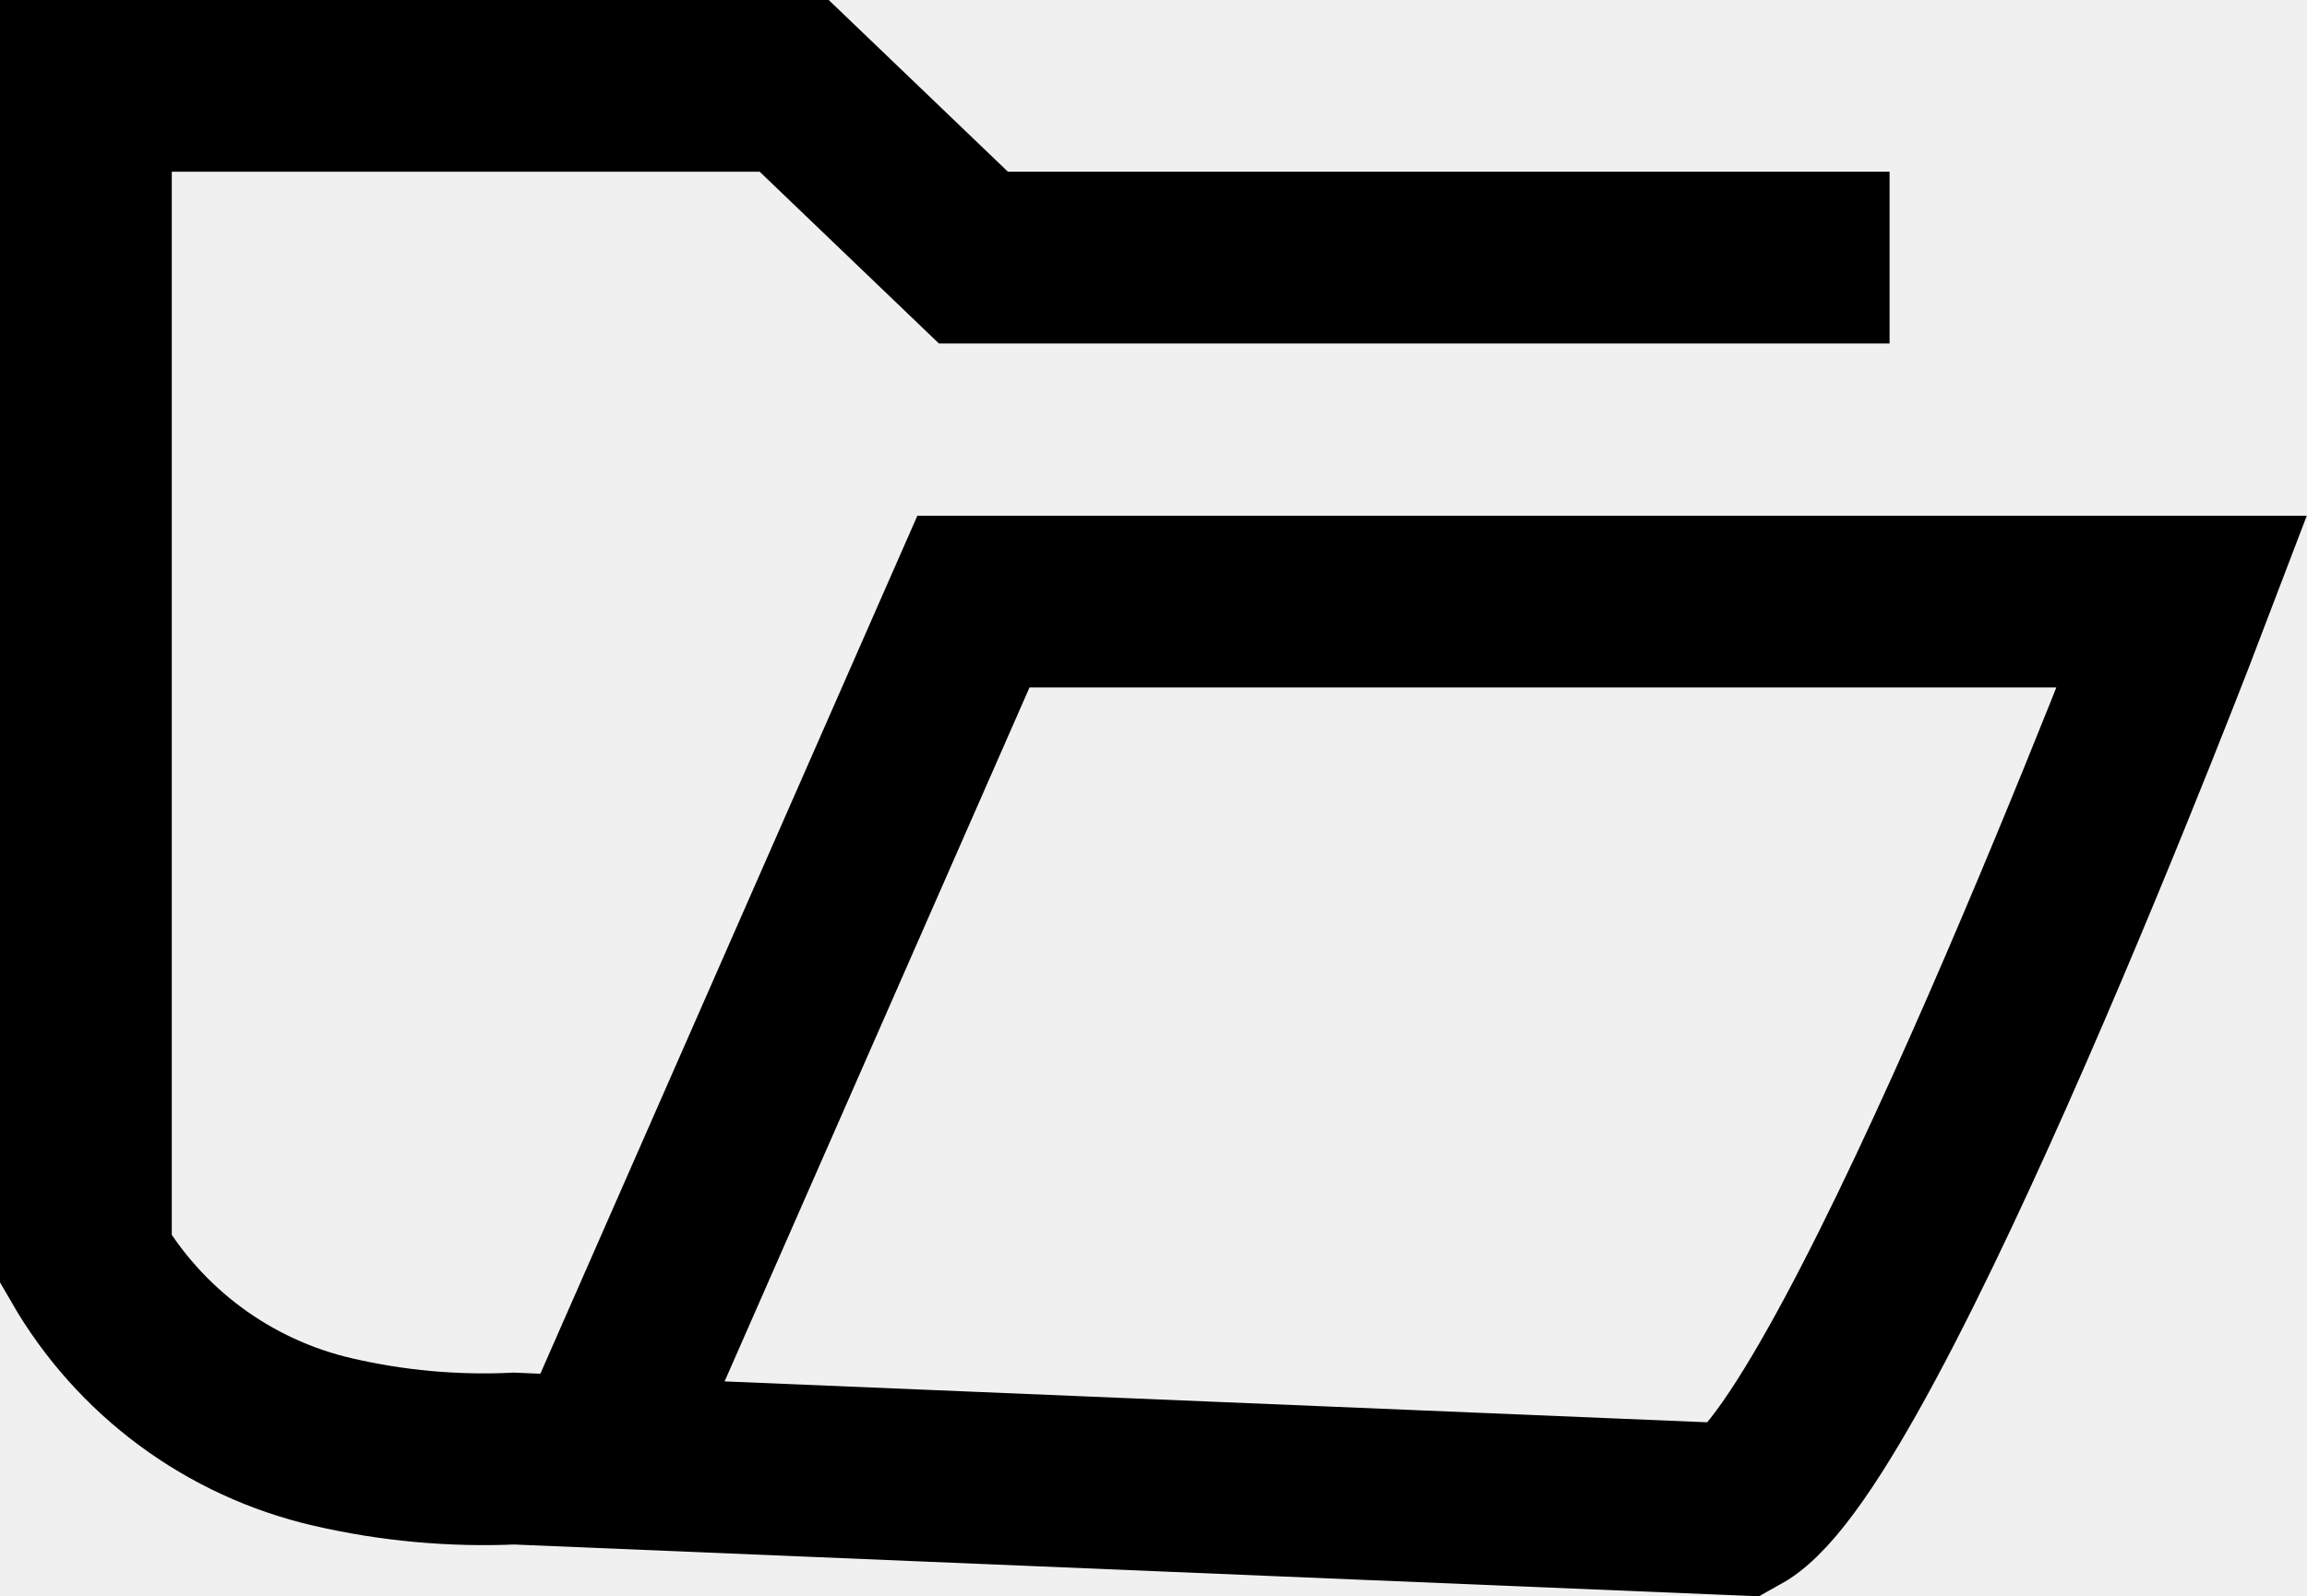
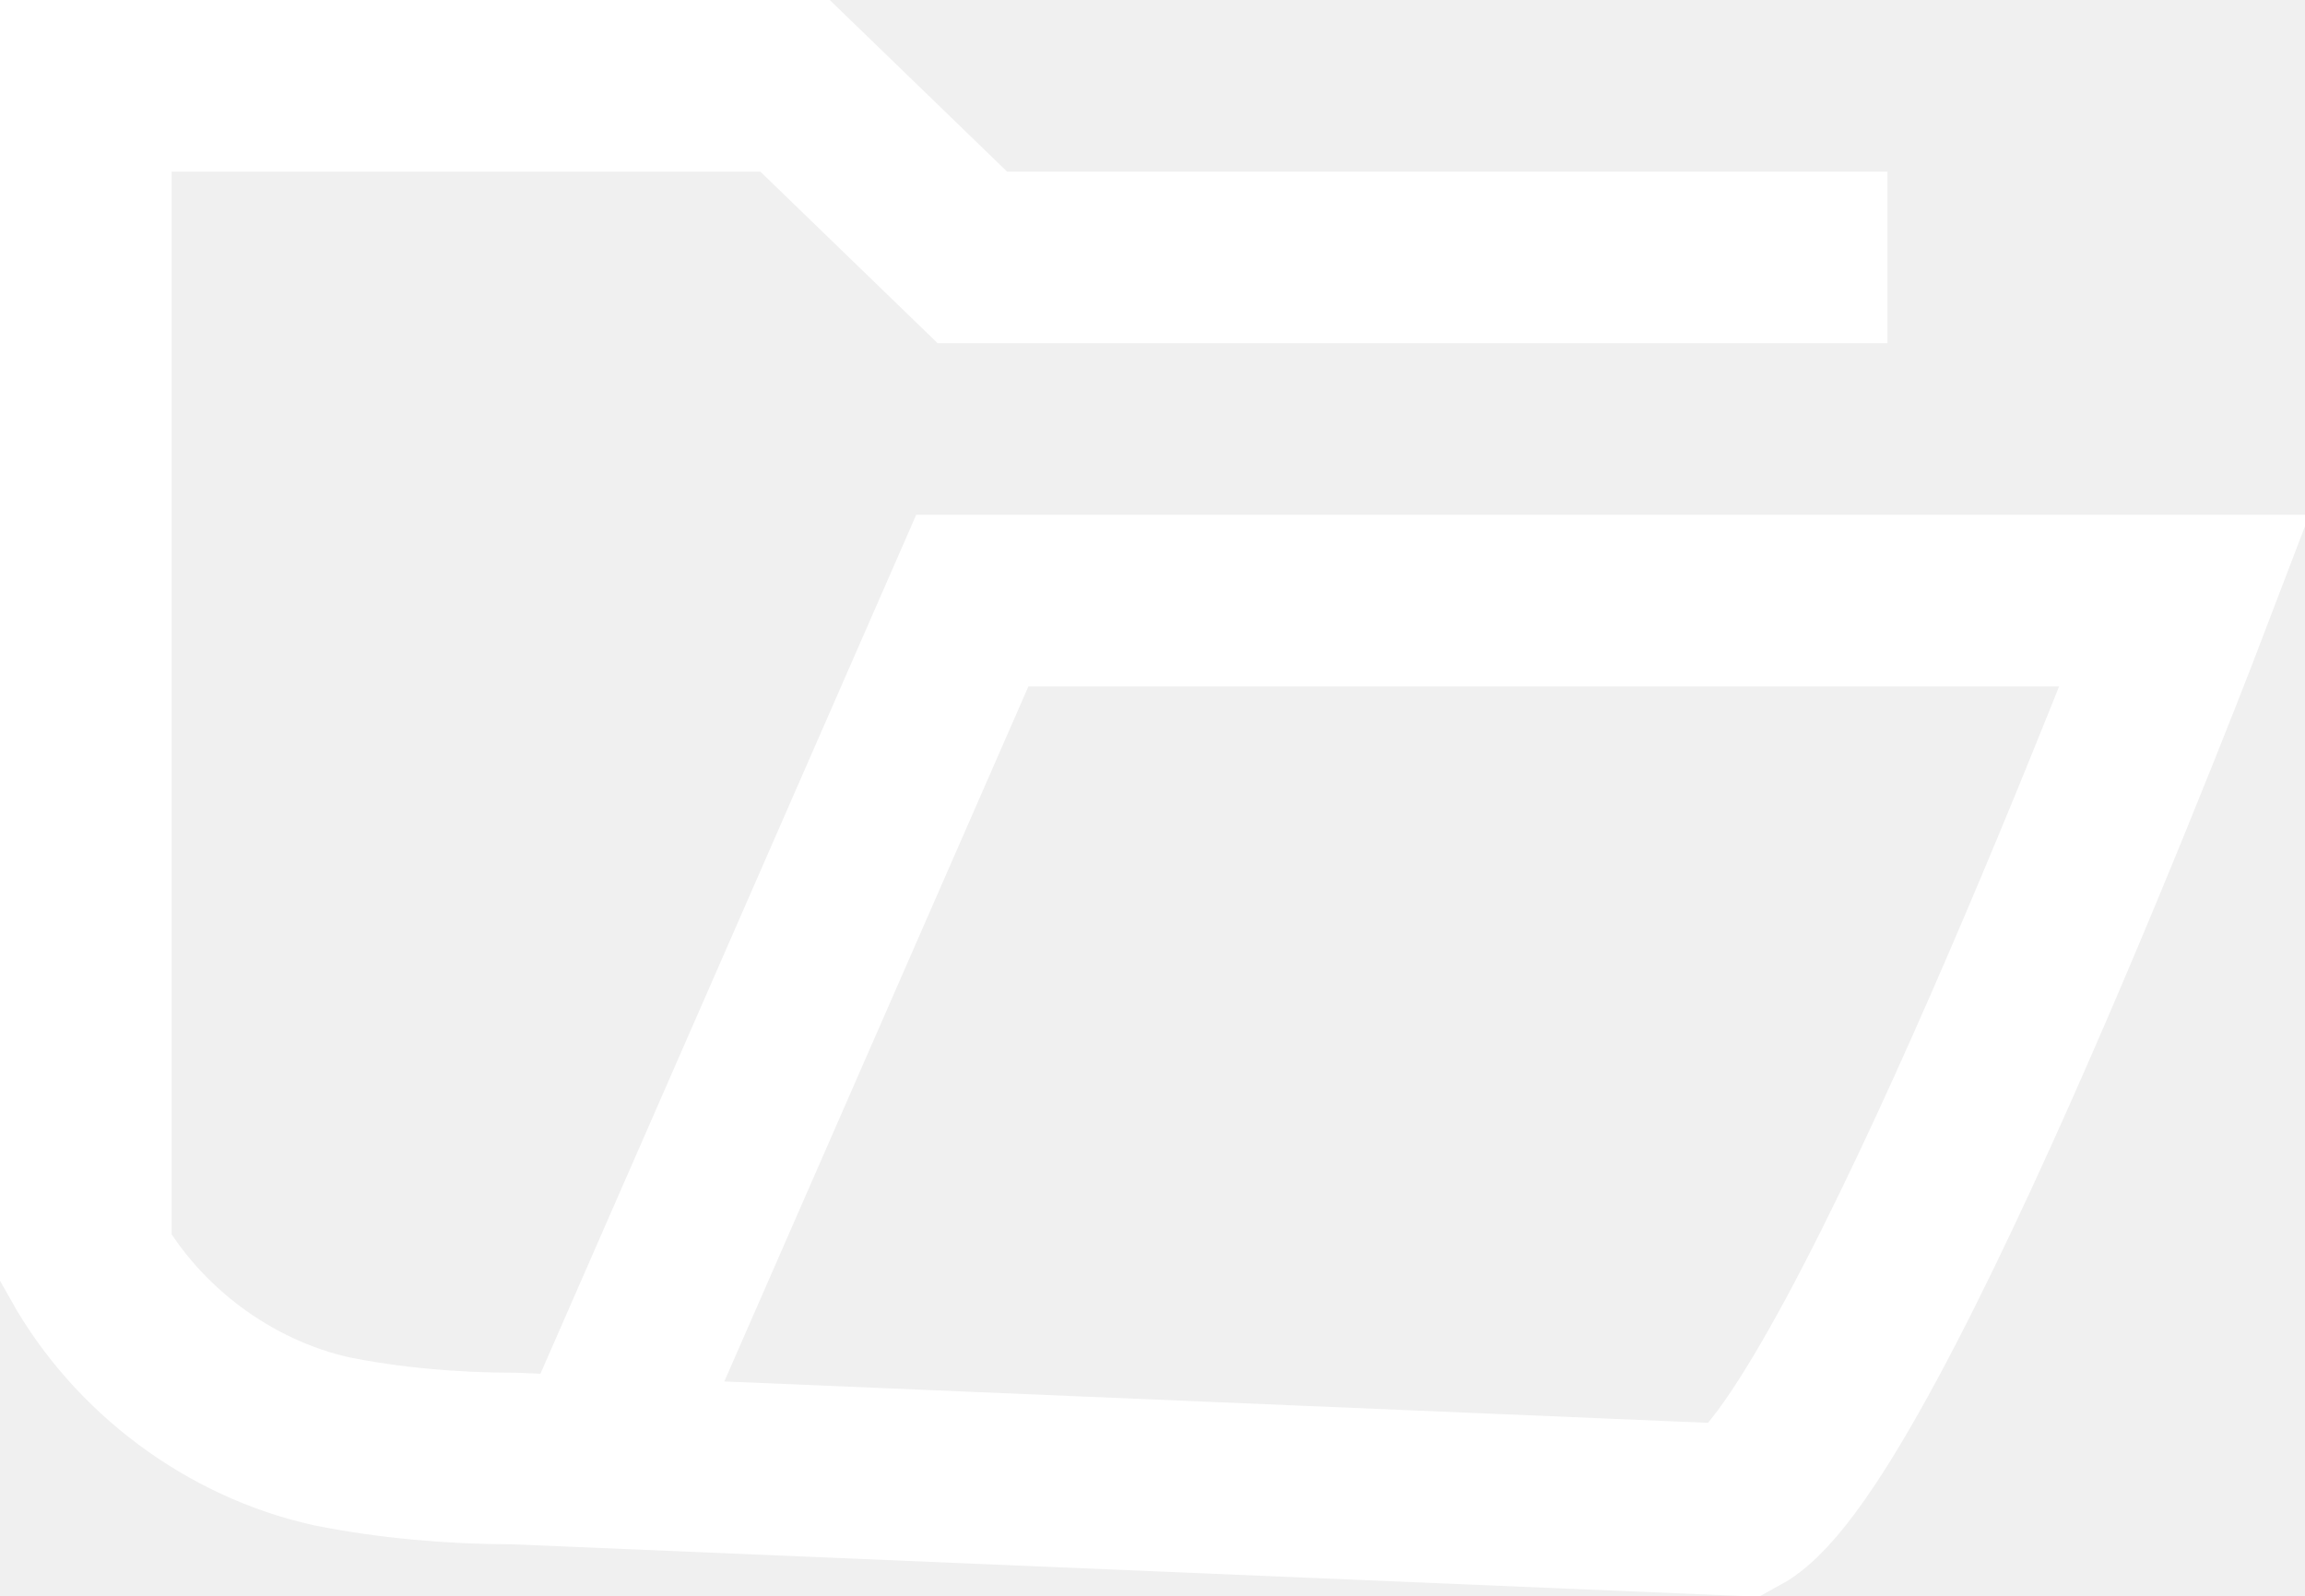
- <svg xmlns="http://www.w3.org/2000/svg" id="Layer_1" data-name="Layer 1" viewBox="0 0 40.29 27.87">
-   <defs>
-     <style>.cls-1{fill:none;stroke:#000;stroke-miterlimit:10;stroke-width:3px;}</style>
-   </defs>
-   <path class="cls-1" d="M386,160.5H370l-3.13-3H354.5V178a6.72,6.72,0,0,0,4.31,3.19,11.69,11.69,0,0,0,3.17.29l21.38,0.89c2.17-1.2,7.75-15.86,7.75-15.86H370l-6.33,14.41" transform="translate(-353 -156)" />
+ <svg xmlns="http://www.w3.org/2000/svg" version="1.1" id="Layer_1" x="0px" y="0px" viewBox="0 0 40.3 27.9" style="enable-background:new 0 0 40.3 27.9;" xml:space="preserve">
+   <style type="text/css">
+ 	.st0{fill:none;stroke:#FFFFFF;stroke-width:3;stroke-miterlimit:10;}
+ </style>
+   <path class="st0" d="M33,4.5H17l-3.1-3H1.5V22c0.9,1.6,2.5,2.8,4.3,3.2c1,0.2,2.1,0.3,3.2,0.3l21.4,0.9c2.2-1.2,7.8-15.9,7.8-15.9  H17l-6.3,14.4" />
</svg>
